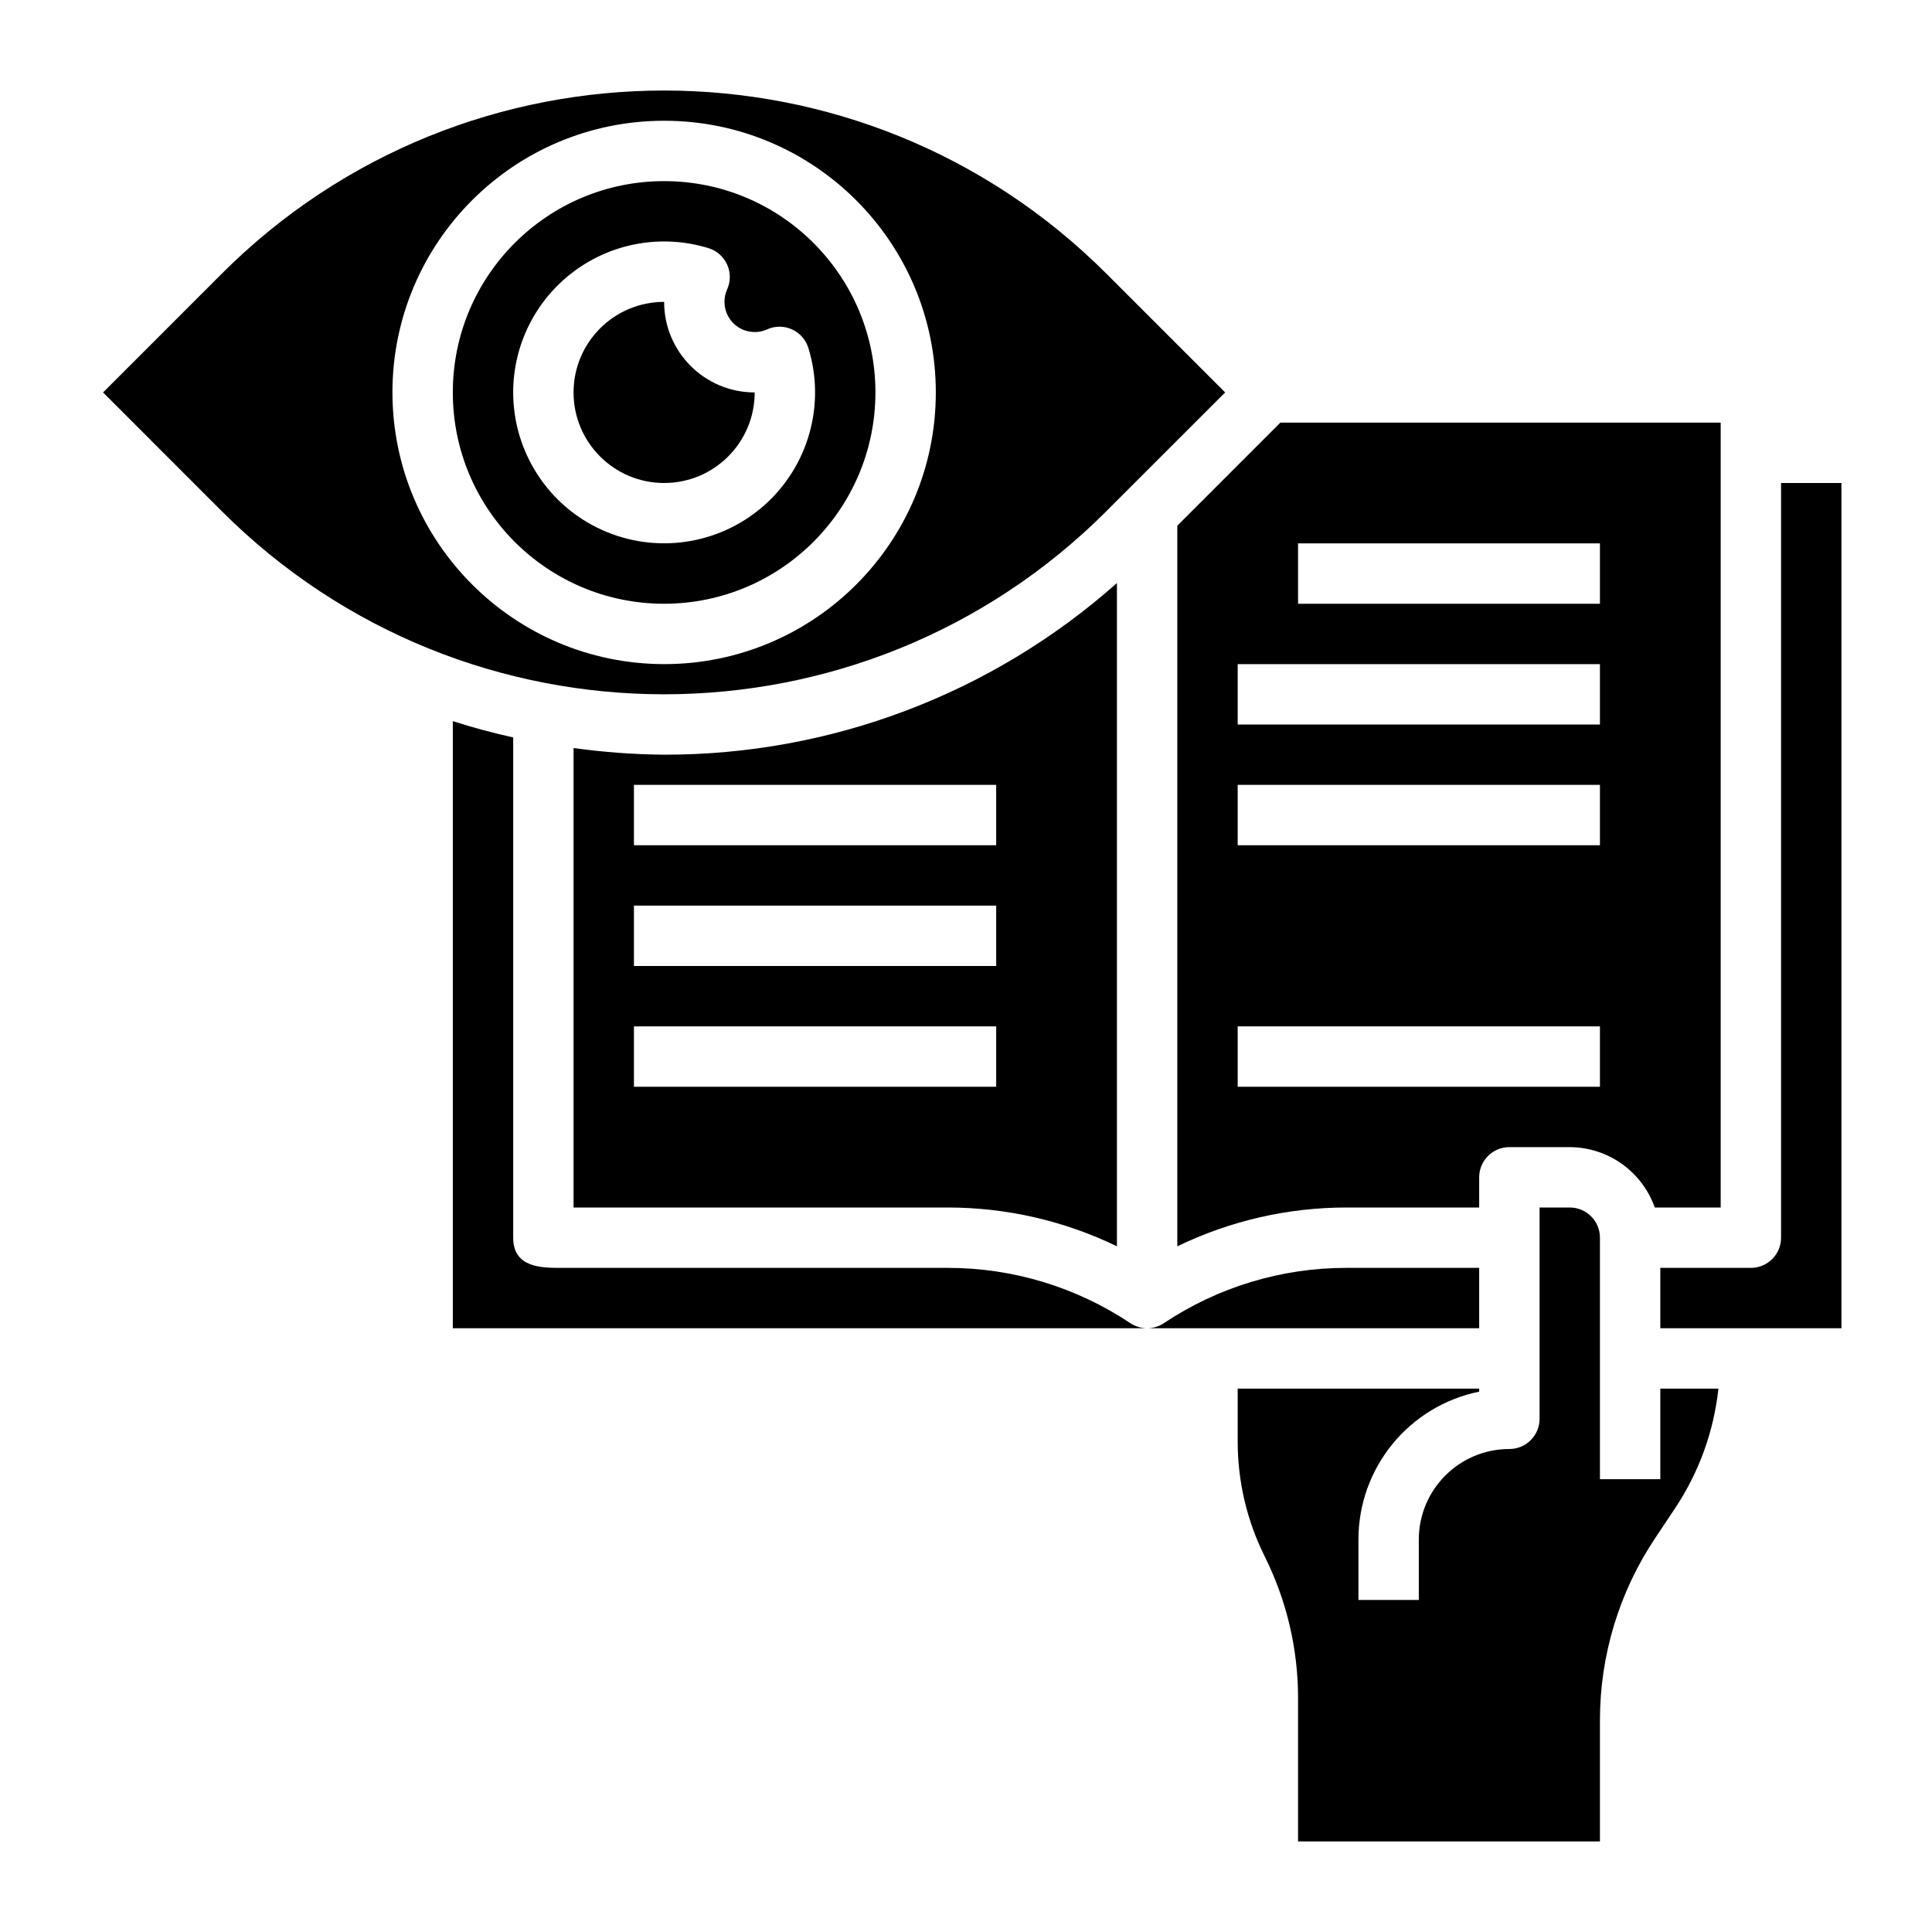
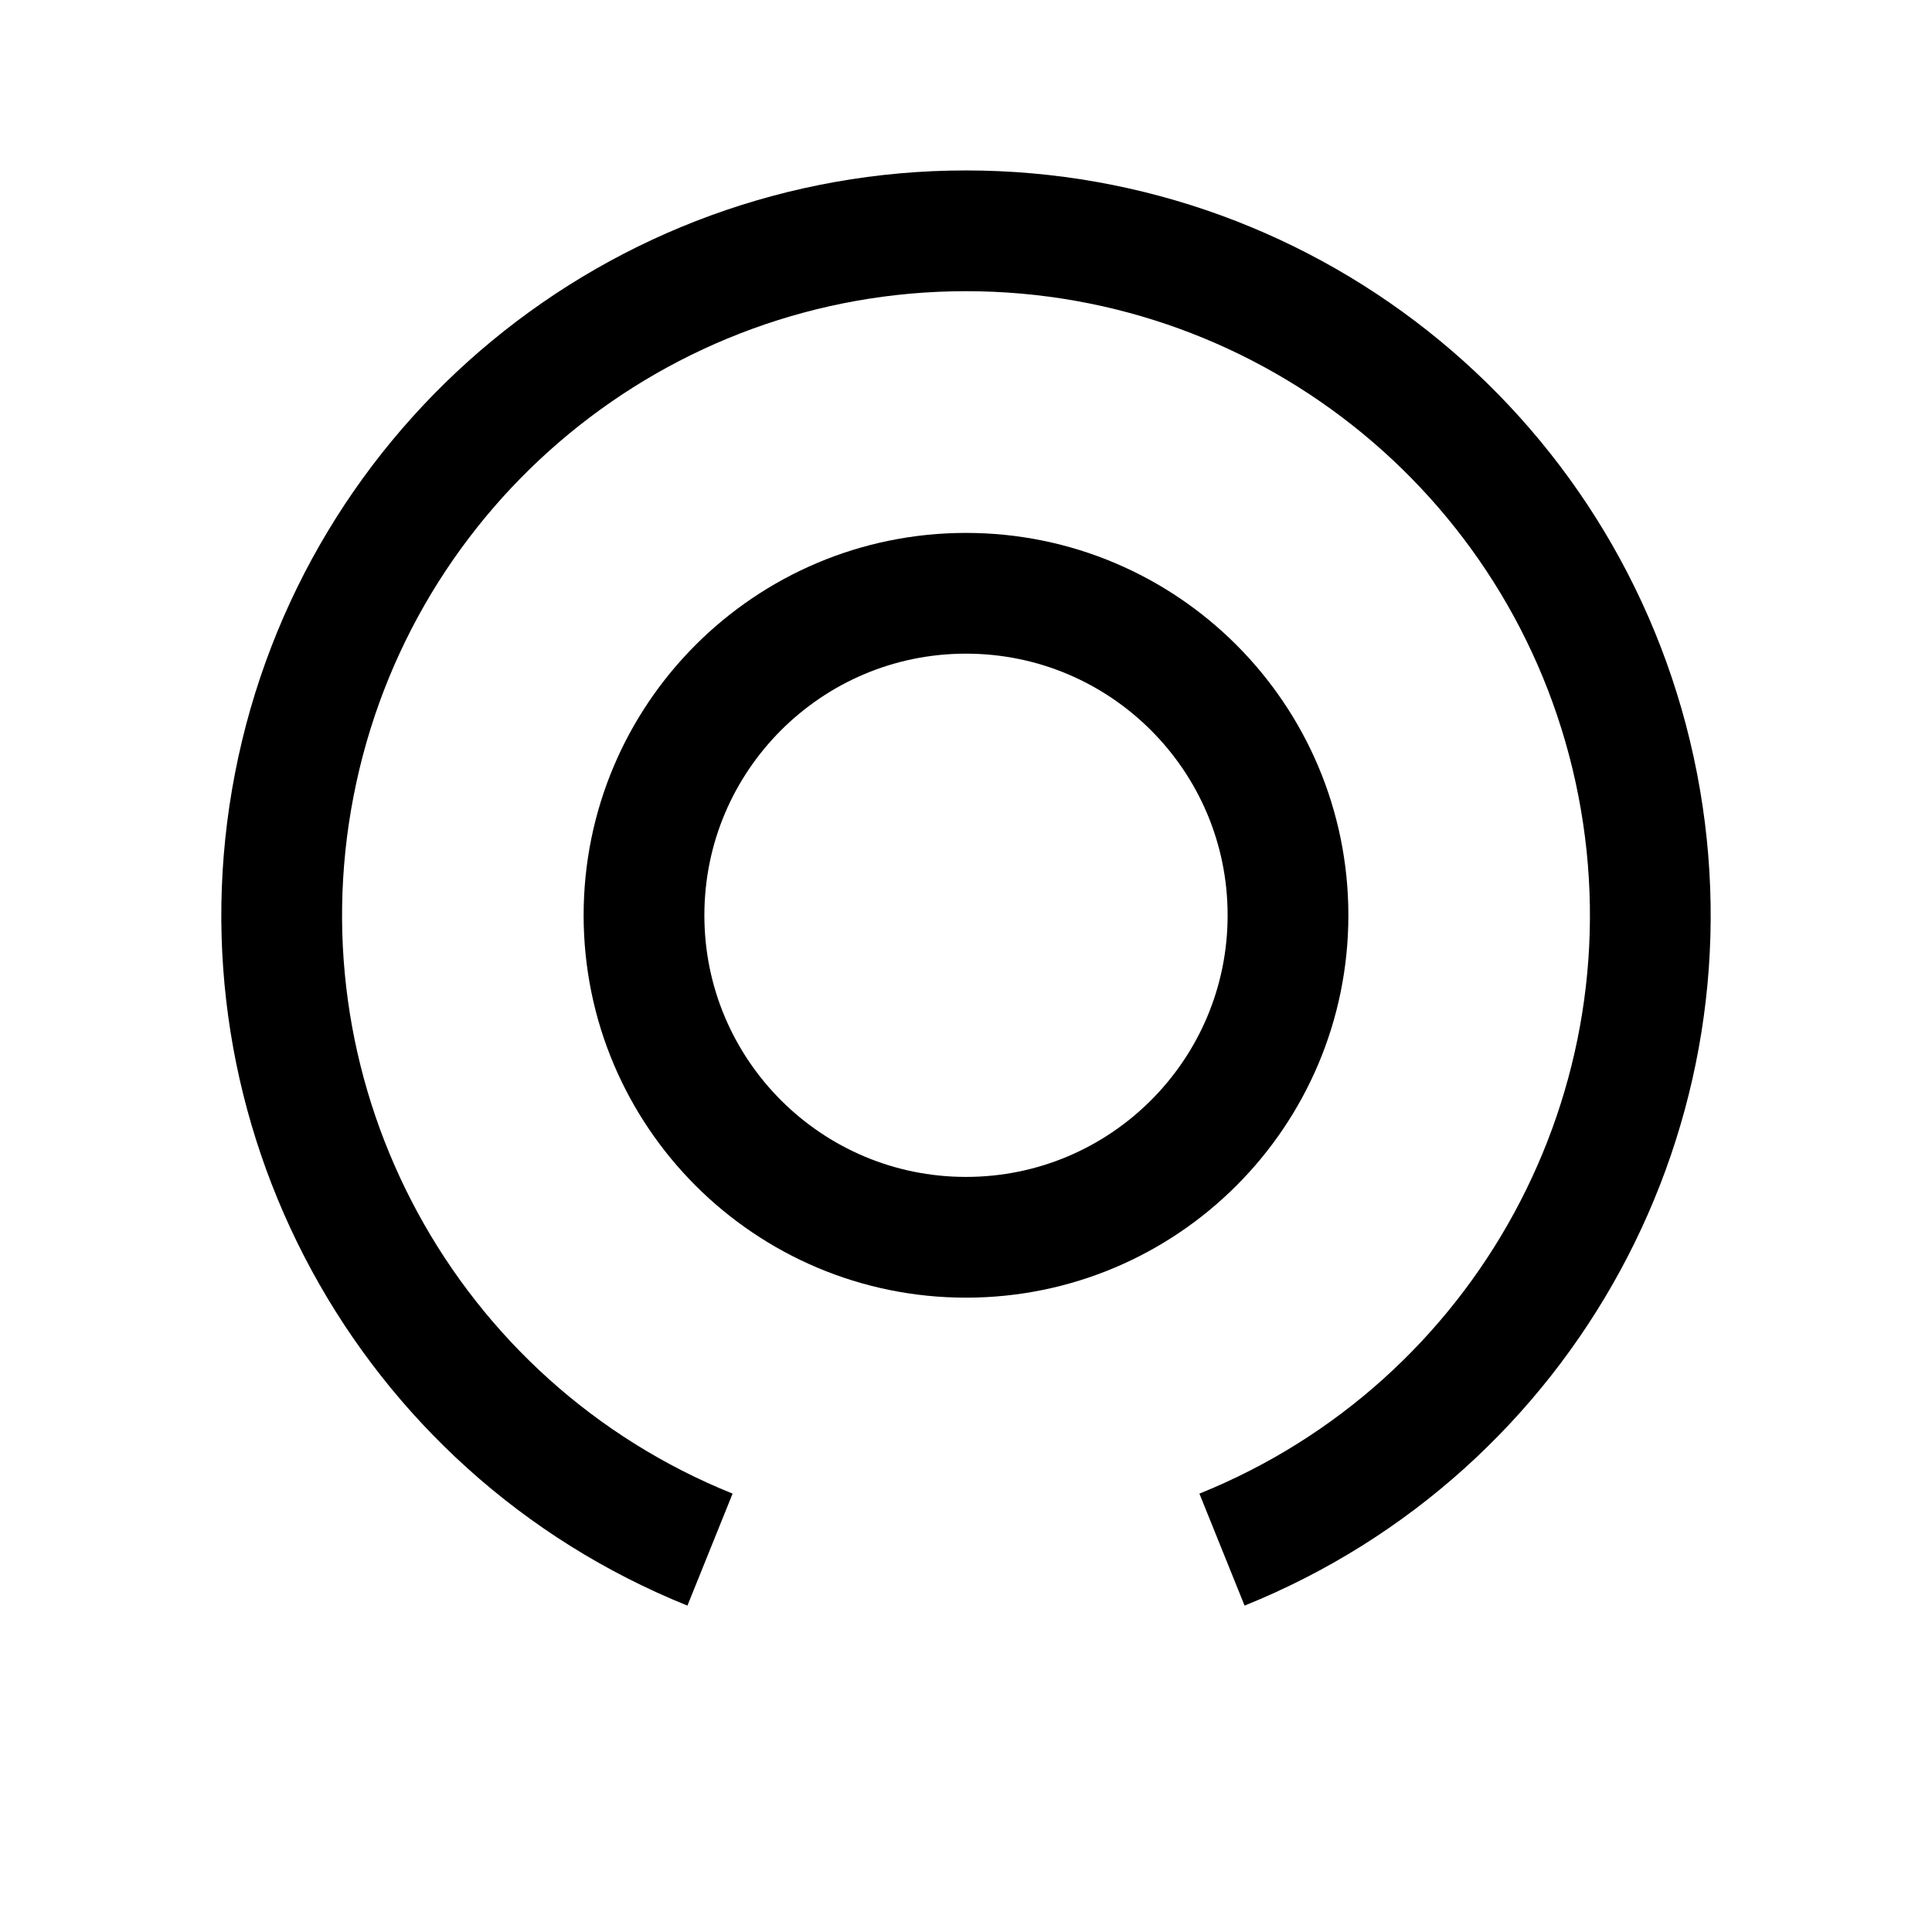
- <svg xmlns="http://www.w3.org/2000/svg" data-name="Layer 3" viewBox="0 0 64 64" x="0px" y="0px">
-   <path d="M29,13a7,7,0,1,0-7,7A7.007,7.007,0,0,0,29,13ZM17,13A5,5,0,0,1,23.47,8.22a1,1,0,0,1,.616,1.37A.973.973,0,0,0,24,10a1,1,0,0,0,1.409.912,1,1,0,0,1,1.37.616A5,5,0,1,1,17,13Z" />
-   <path d="M25,13a3,3,0,0,1-3-3h0a3,3,0,1,0,3,3Z" />
-   <path d="M39,41.286A12.861,12.861,0,0,1,44.605,40H49V39a1,1,0,0,1,1-1h2a3,3,0,0,1,2.816,2H57V14H42.414L39,17.415ZM43,18H53v2H43Zm-2,4H53v2H41Zm0,4H53v2H41Zm0,8H53v2H41Z" />
-   <path d="M36.655,16.928,40.585,13,36.655,9.07a20.726,20.726,0,0,0-29.312,0L3.414,13l3.929,3.93a20.73,20.73,0,0,0,29.312,0ZM13,13a9,9,0,1,1,9,9A9.01,9.01,0,0,1,13,13Z" />
-   <path d="M49,42H44.605a10.876,10.876,0,0,0-6.051,1.832A1.008,1.008,0,0,1,38,44H49Z" />
-   <path d="M19,24.779V40H31.393A12.87,12.87,0,0,1,37,41.285V19.314A22.542,22.542,0,0,1,22,25,23.139,23.139,0,0,1,19,24.779ZM33,36H21V34H33Zm0-4H21V30H33Zm0-4H21V26H33Z" />
-   <path d="M55,49H53V41a1,1,0,0,0-1-1H51v7a1,1,0,0,1-1,1,3,3,0,0,0-3,3v2H45V51a5,5,0,0,1,4-4.9V46H41v1.765a8.524,8.524,0,0,0,.893,3.789A10.512,10.512,0,0,1,43,56.235V61H53V57a10.854,10.854,0,0,1,1.832-6.051l.67-1.006A8.851,8.851,0,0,0,56.925,46H55Z" />
-   <path d="M59,16V41a1,1,0,0,1-1,1l-3,0v2h6V16Z" />
-   <path d="M31.393,42H18.575C17.947,42,17,42,17,41V24.429c-.676-.151-1.344-.329-2-.54V44H38a1,1,0,0,1-.554-.167A10.884,10.884,0,0,0,31.393,42Z" />
+ <svg xmlns="http://www.w3.org/2000/svg" viewBox="0 0 24 24" fill="none" stroke="currentColor" stroke-width="1.5" stroke-linecap="butt" stroke-linejoin="miter">
+   <path d="M8.82 19.25 A 8.5 8.5 0 1 1 15.18 19.25" />
+   <circle cx="12" cy="11.37" r="4" />
</svg>
